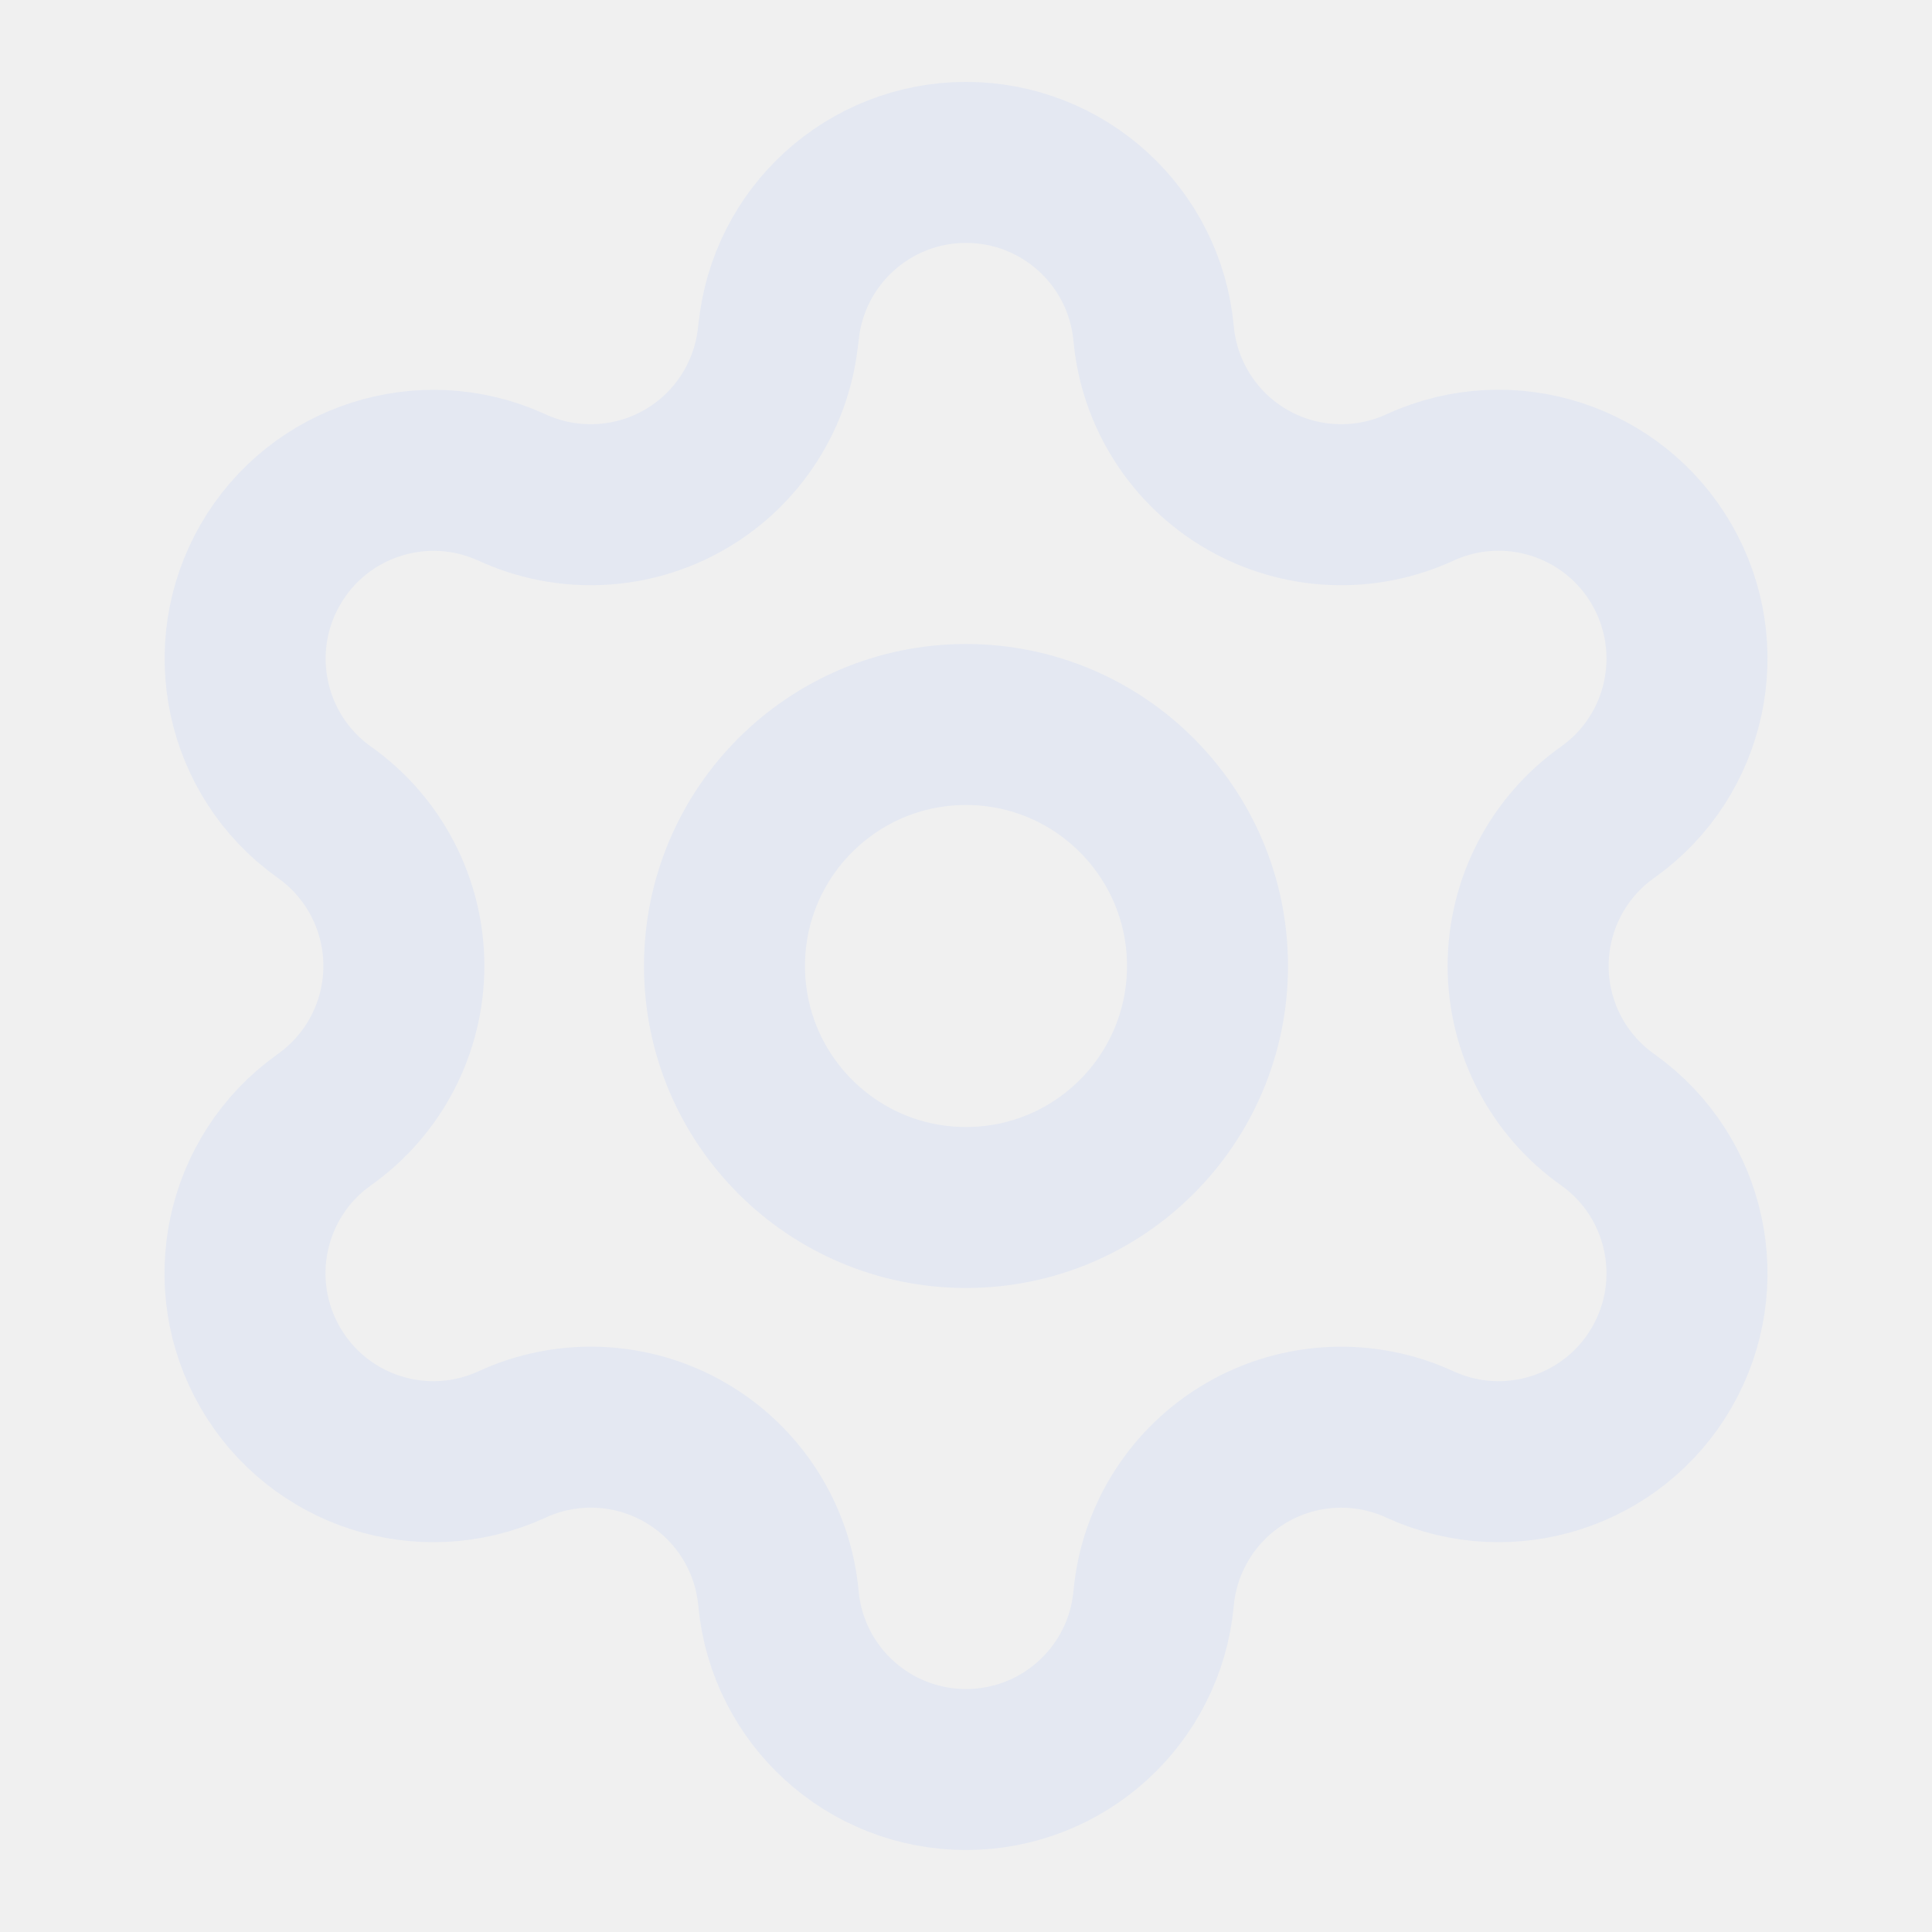
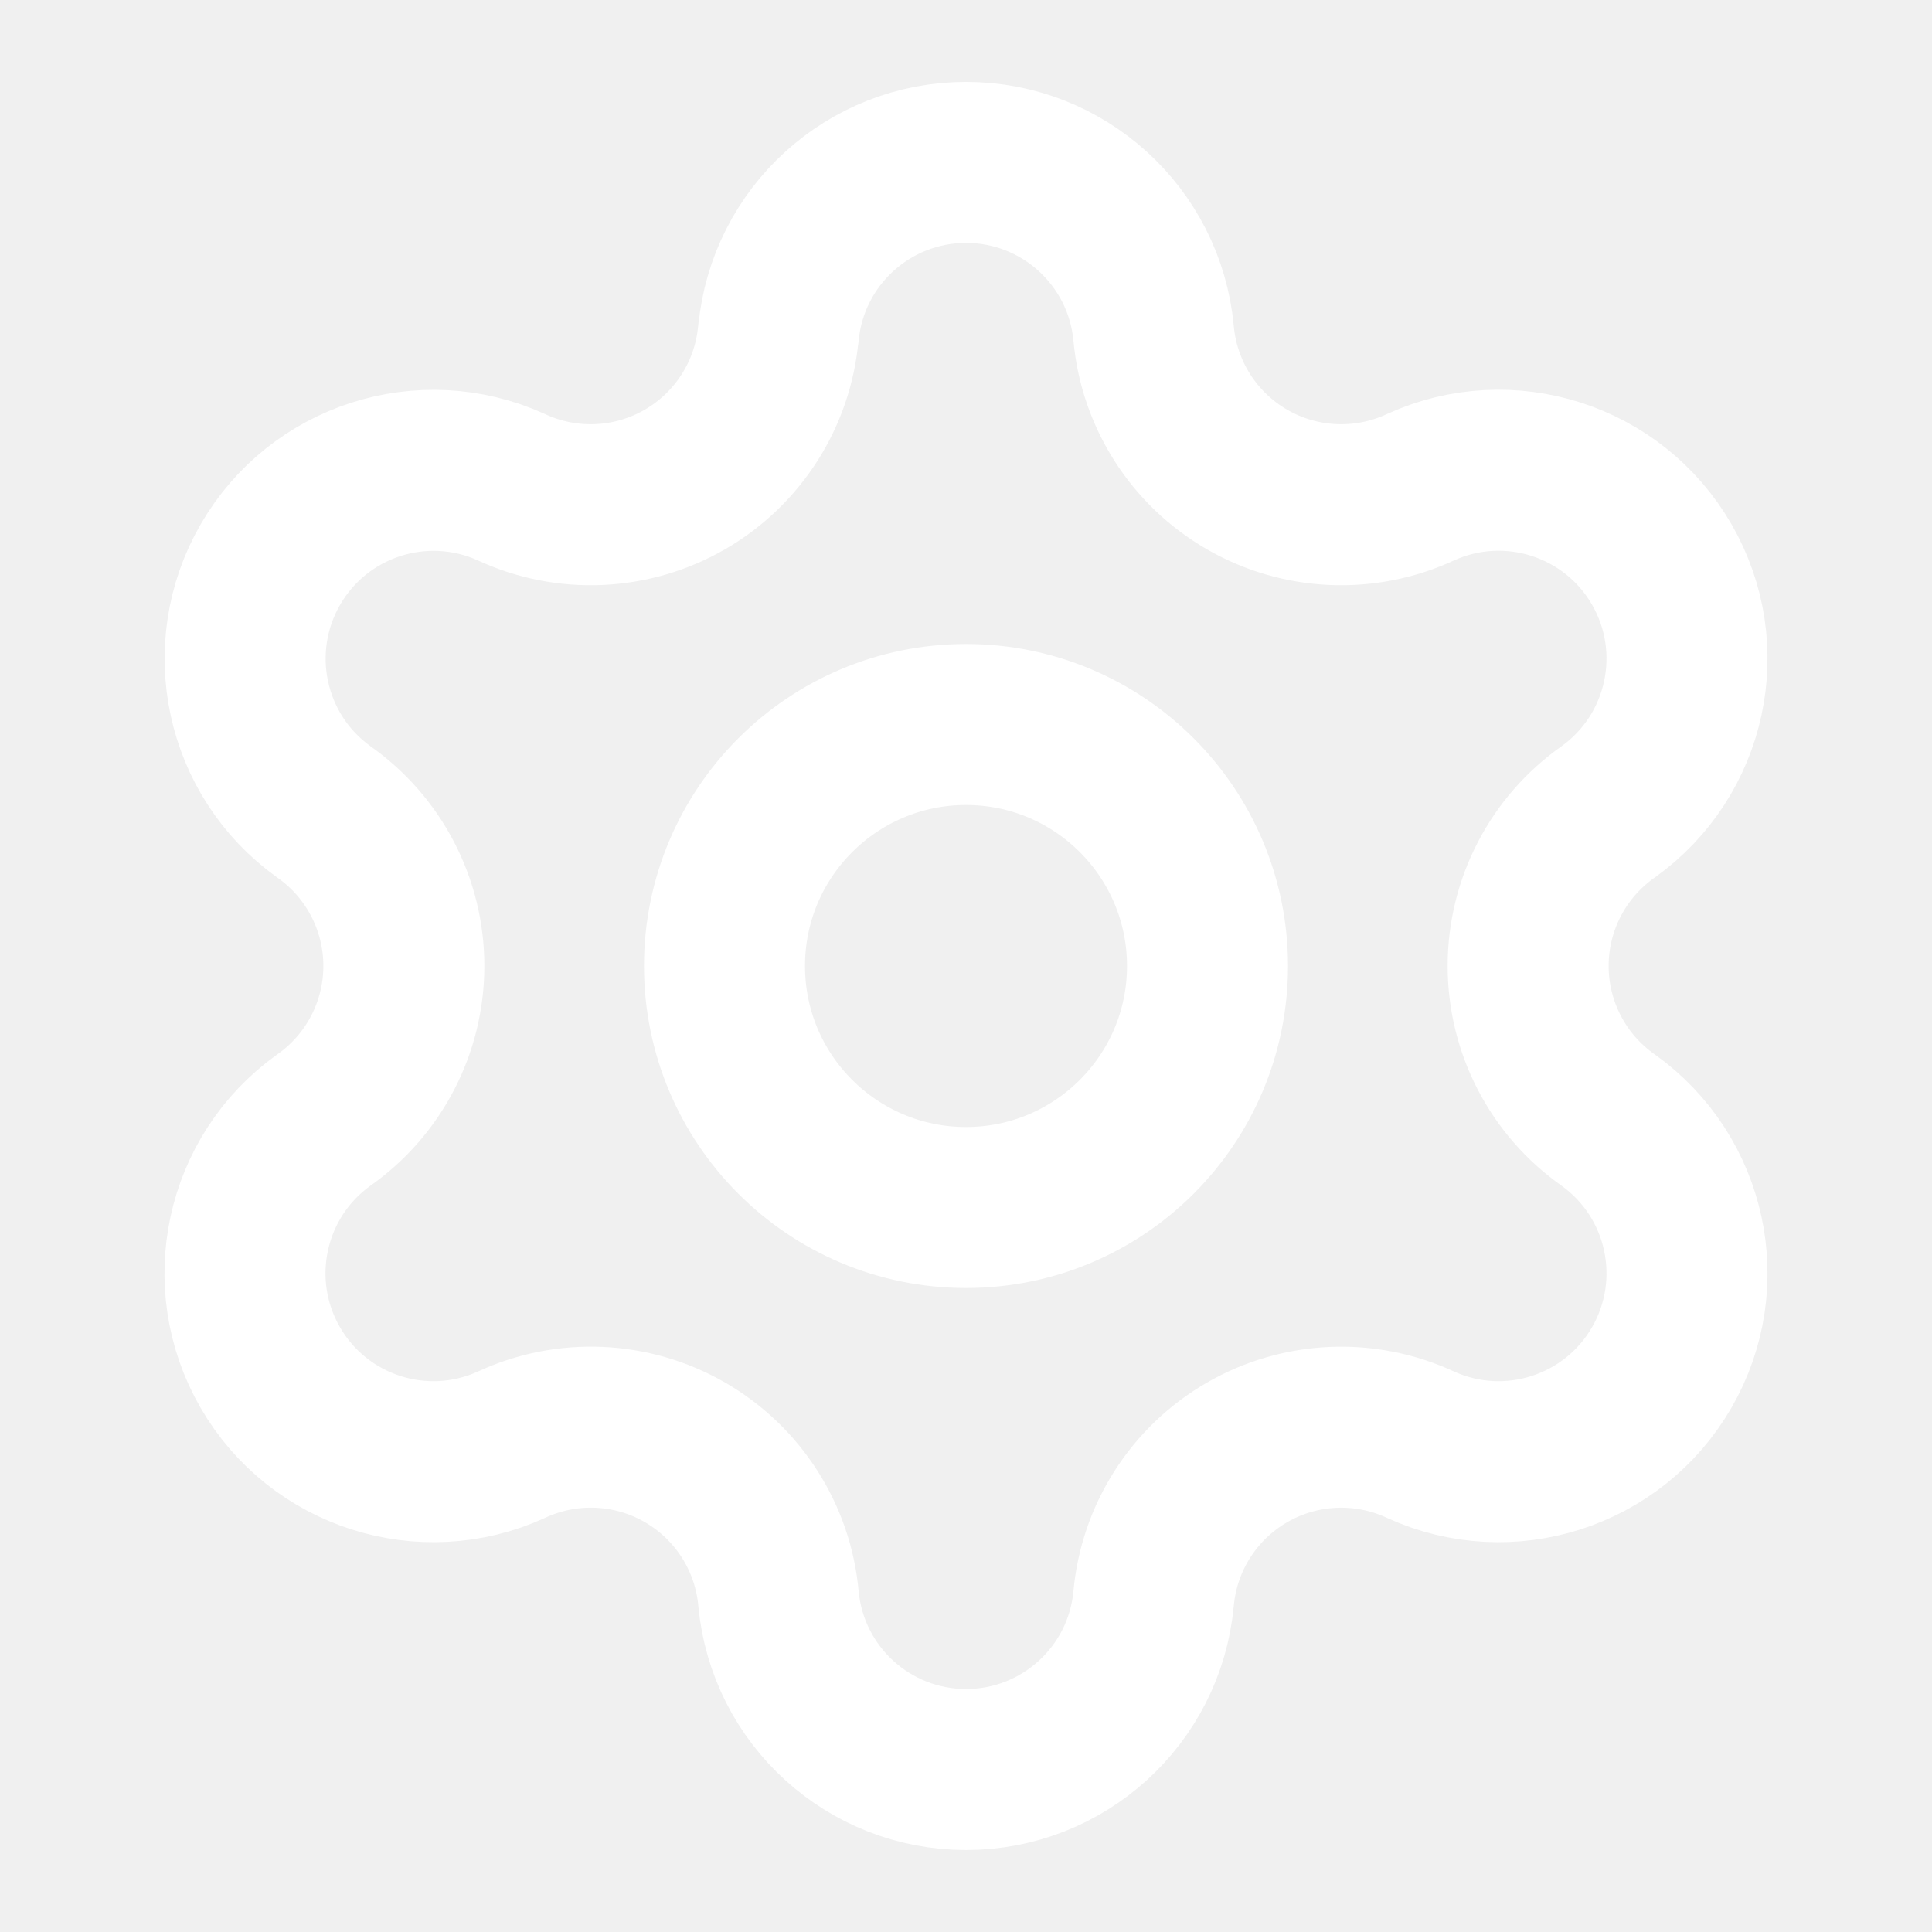
- <svg xmlns="http://www.w3.org/2000/svg" width="24" height="24" viewBox="0 0 24 24" fill="none" stroke="#e4e8f2" stroke-width="2" stroke-linecap="round" stroke-linejoin="round">
+ <svg xmlns="http://www.w3.org/2000/svg" width="24" height="24" viewBox="0 0 24 24" fill="none" stroke="#ffffff" stroke-width="2" stroke-linecap="round" stroke-linejoin="round">
  <path d="M9.671 4.136a2.34 2.34 0 0 1 4.659 0 2.34 2.34 0 0 0 3.319 1.915 2.34 2.34 0 0 1 2.33 4.033 2.34 2.34 0 0 0 0 3.831 2.34 2.34 0 0 1-2.33 4.033 2.34 2.34 0 0 0-3.319 1.915 2.34 2.34 0 0 1-4.659 0 2.34 2.34 0 0 0-3.32-1.915 2.34 2.34 0 0 1-2.33-4.033 2.34 2.34 0 0 0 0-3.831A2.34 2.34 0 0 1 6.35 6.051a2.34 2.34 0 0 0 3.319-1.915" />
  <circle cx="12" cy="12" r="3" />
</svg>
